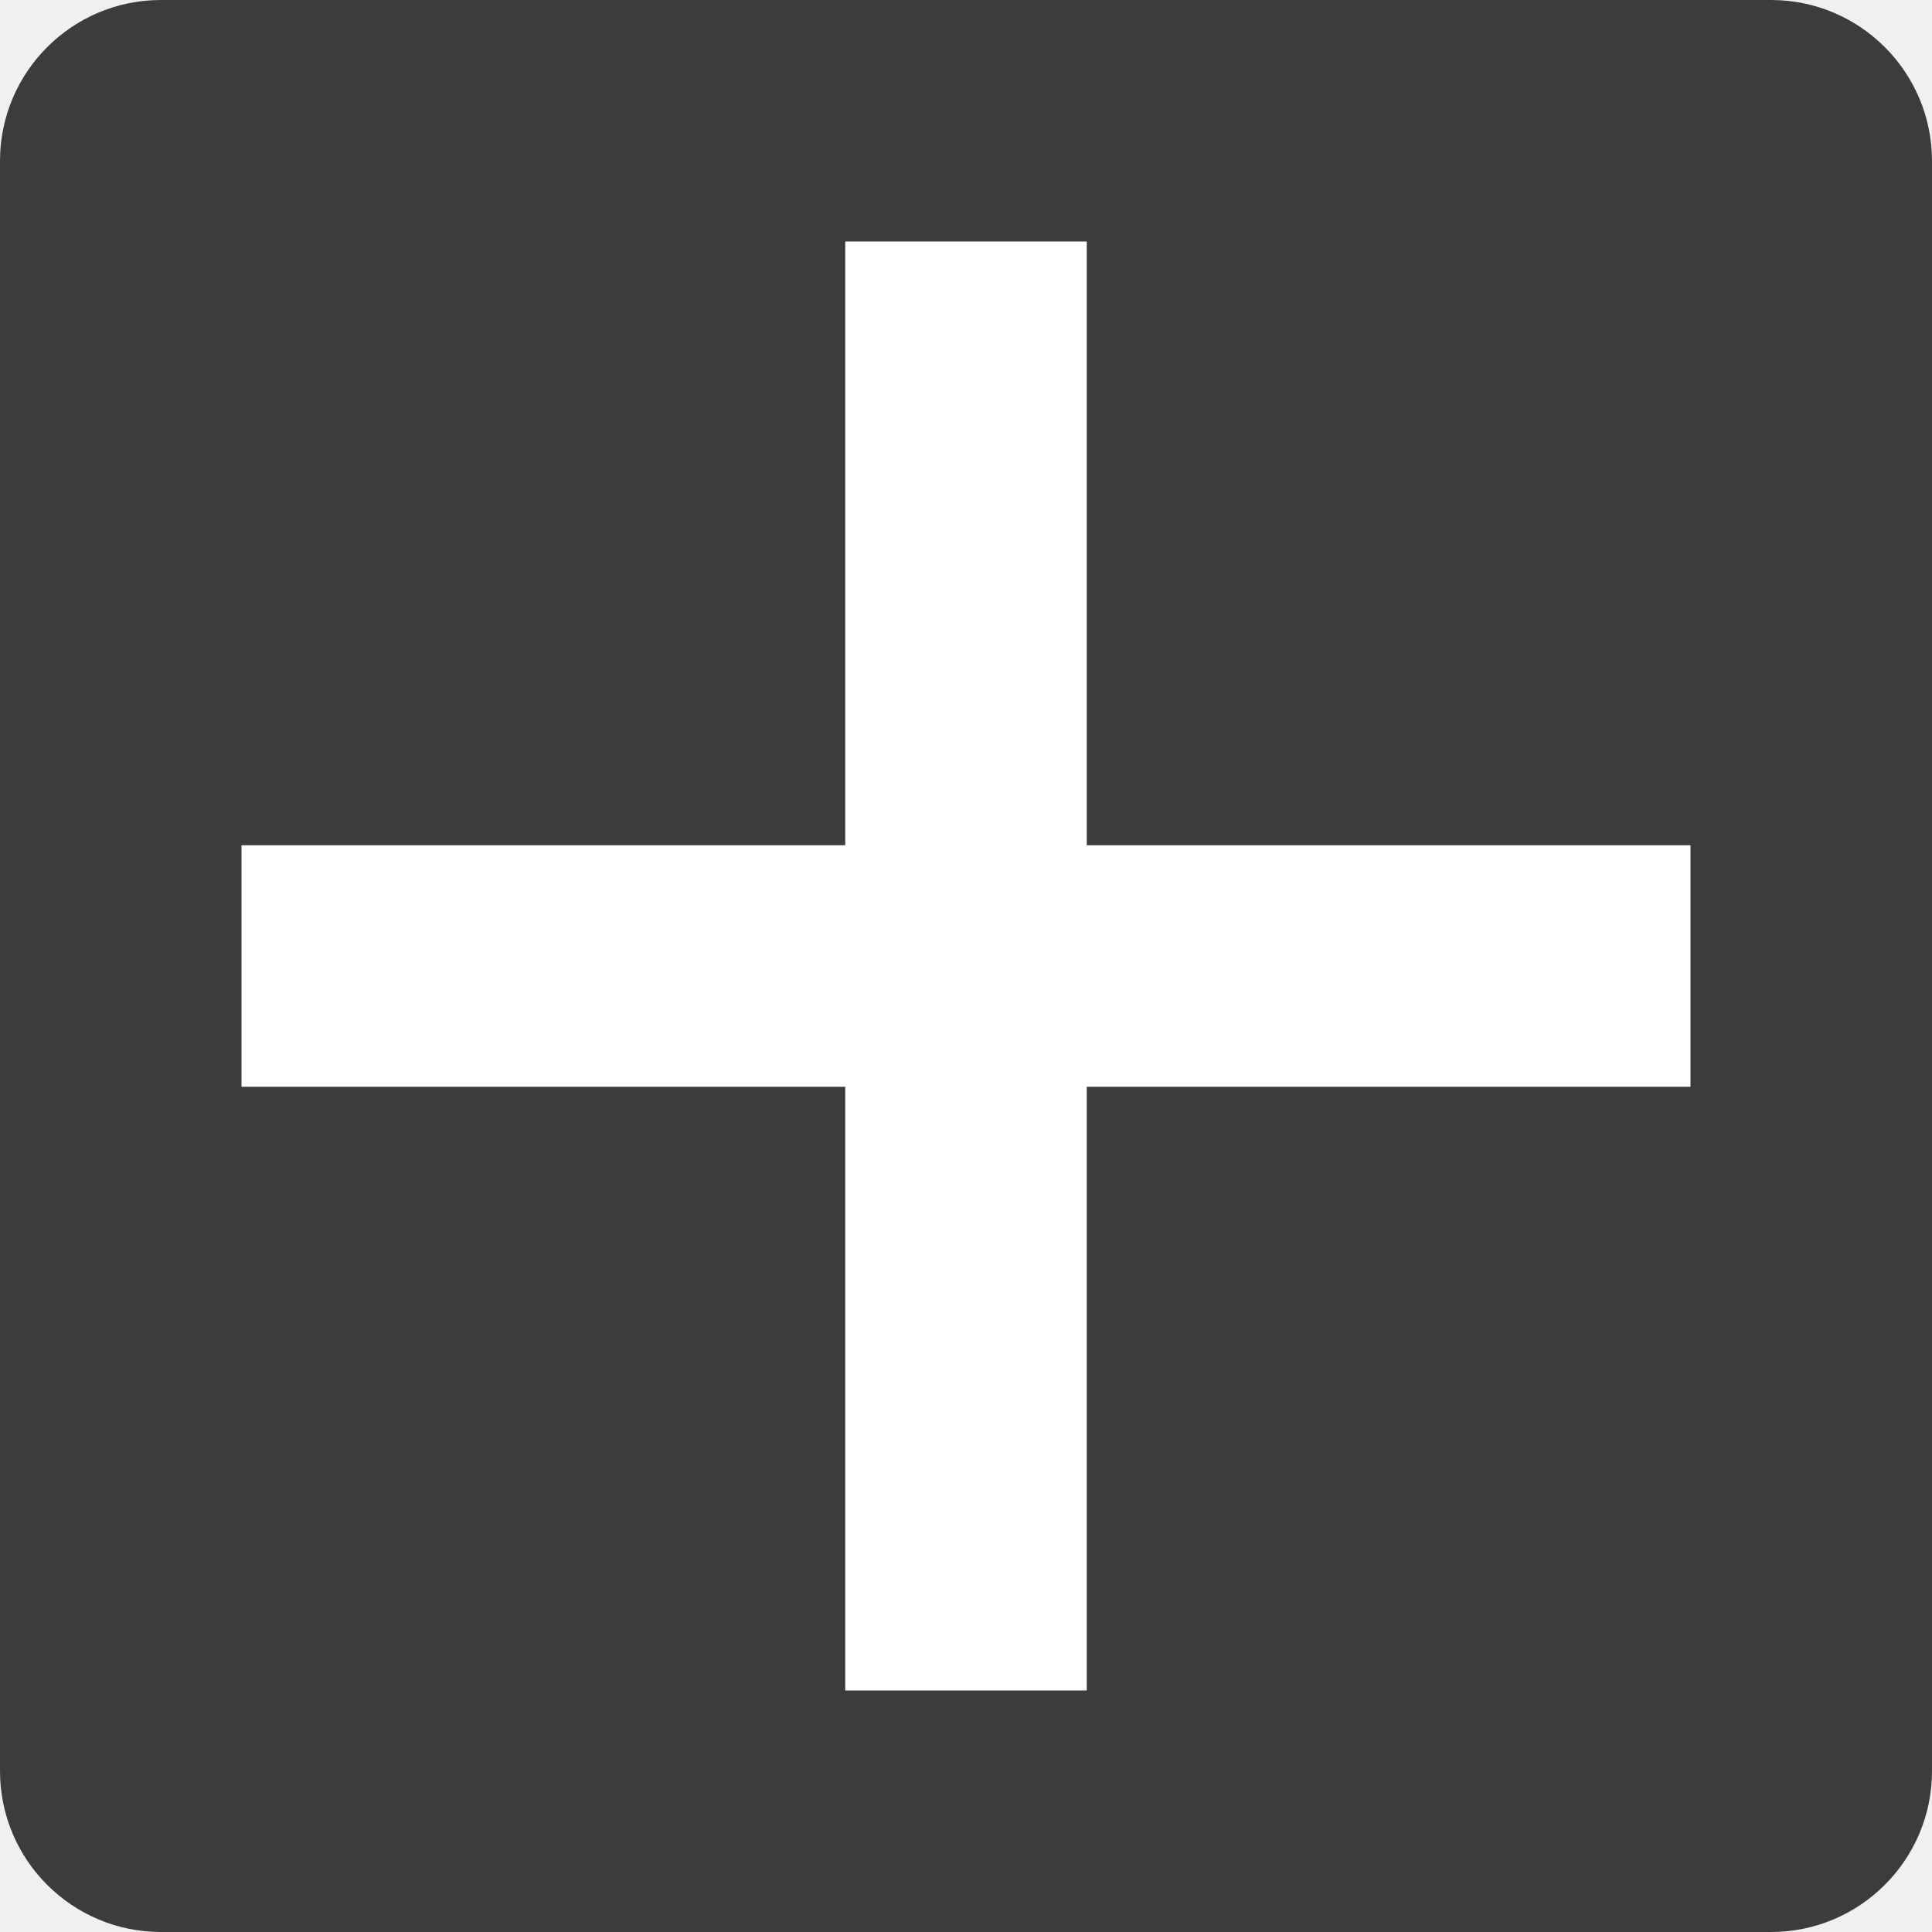
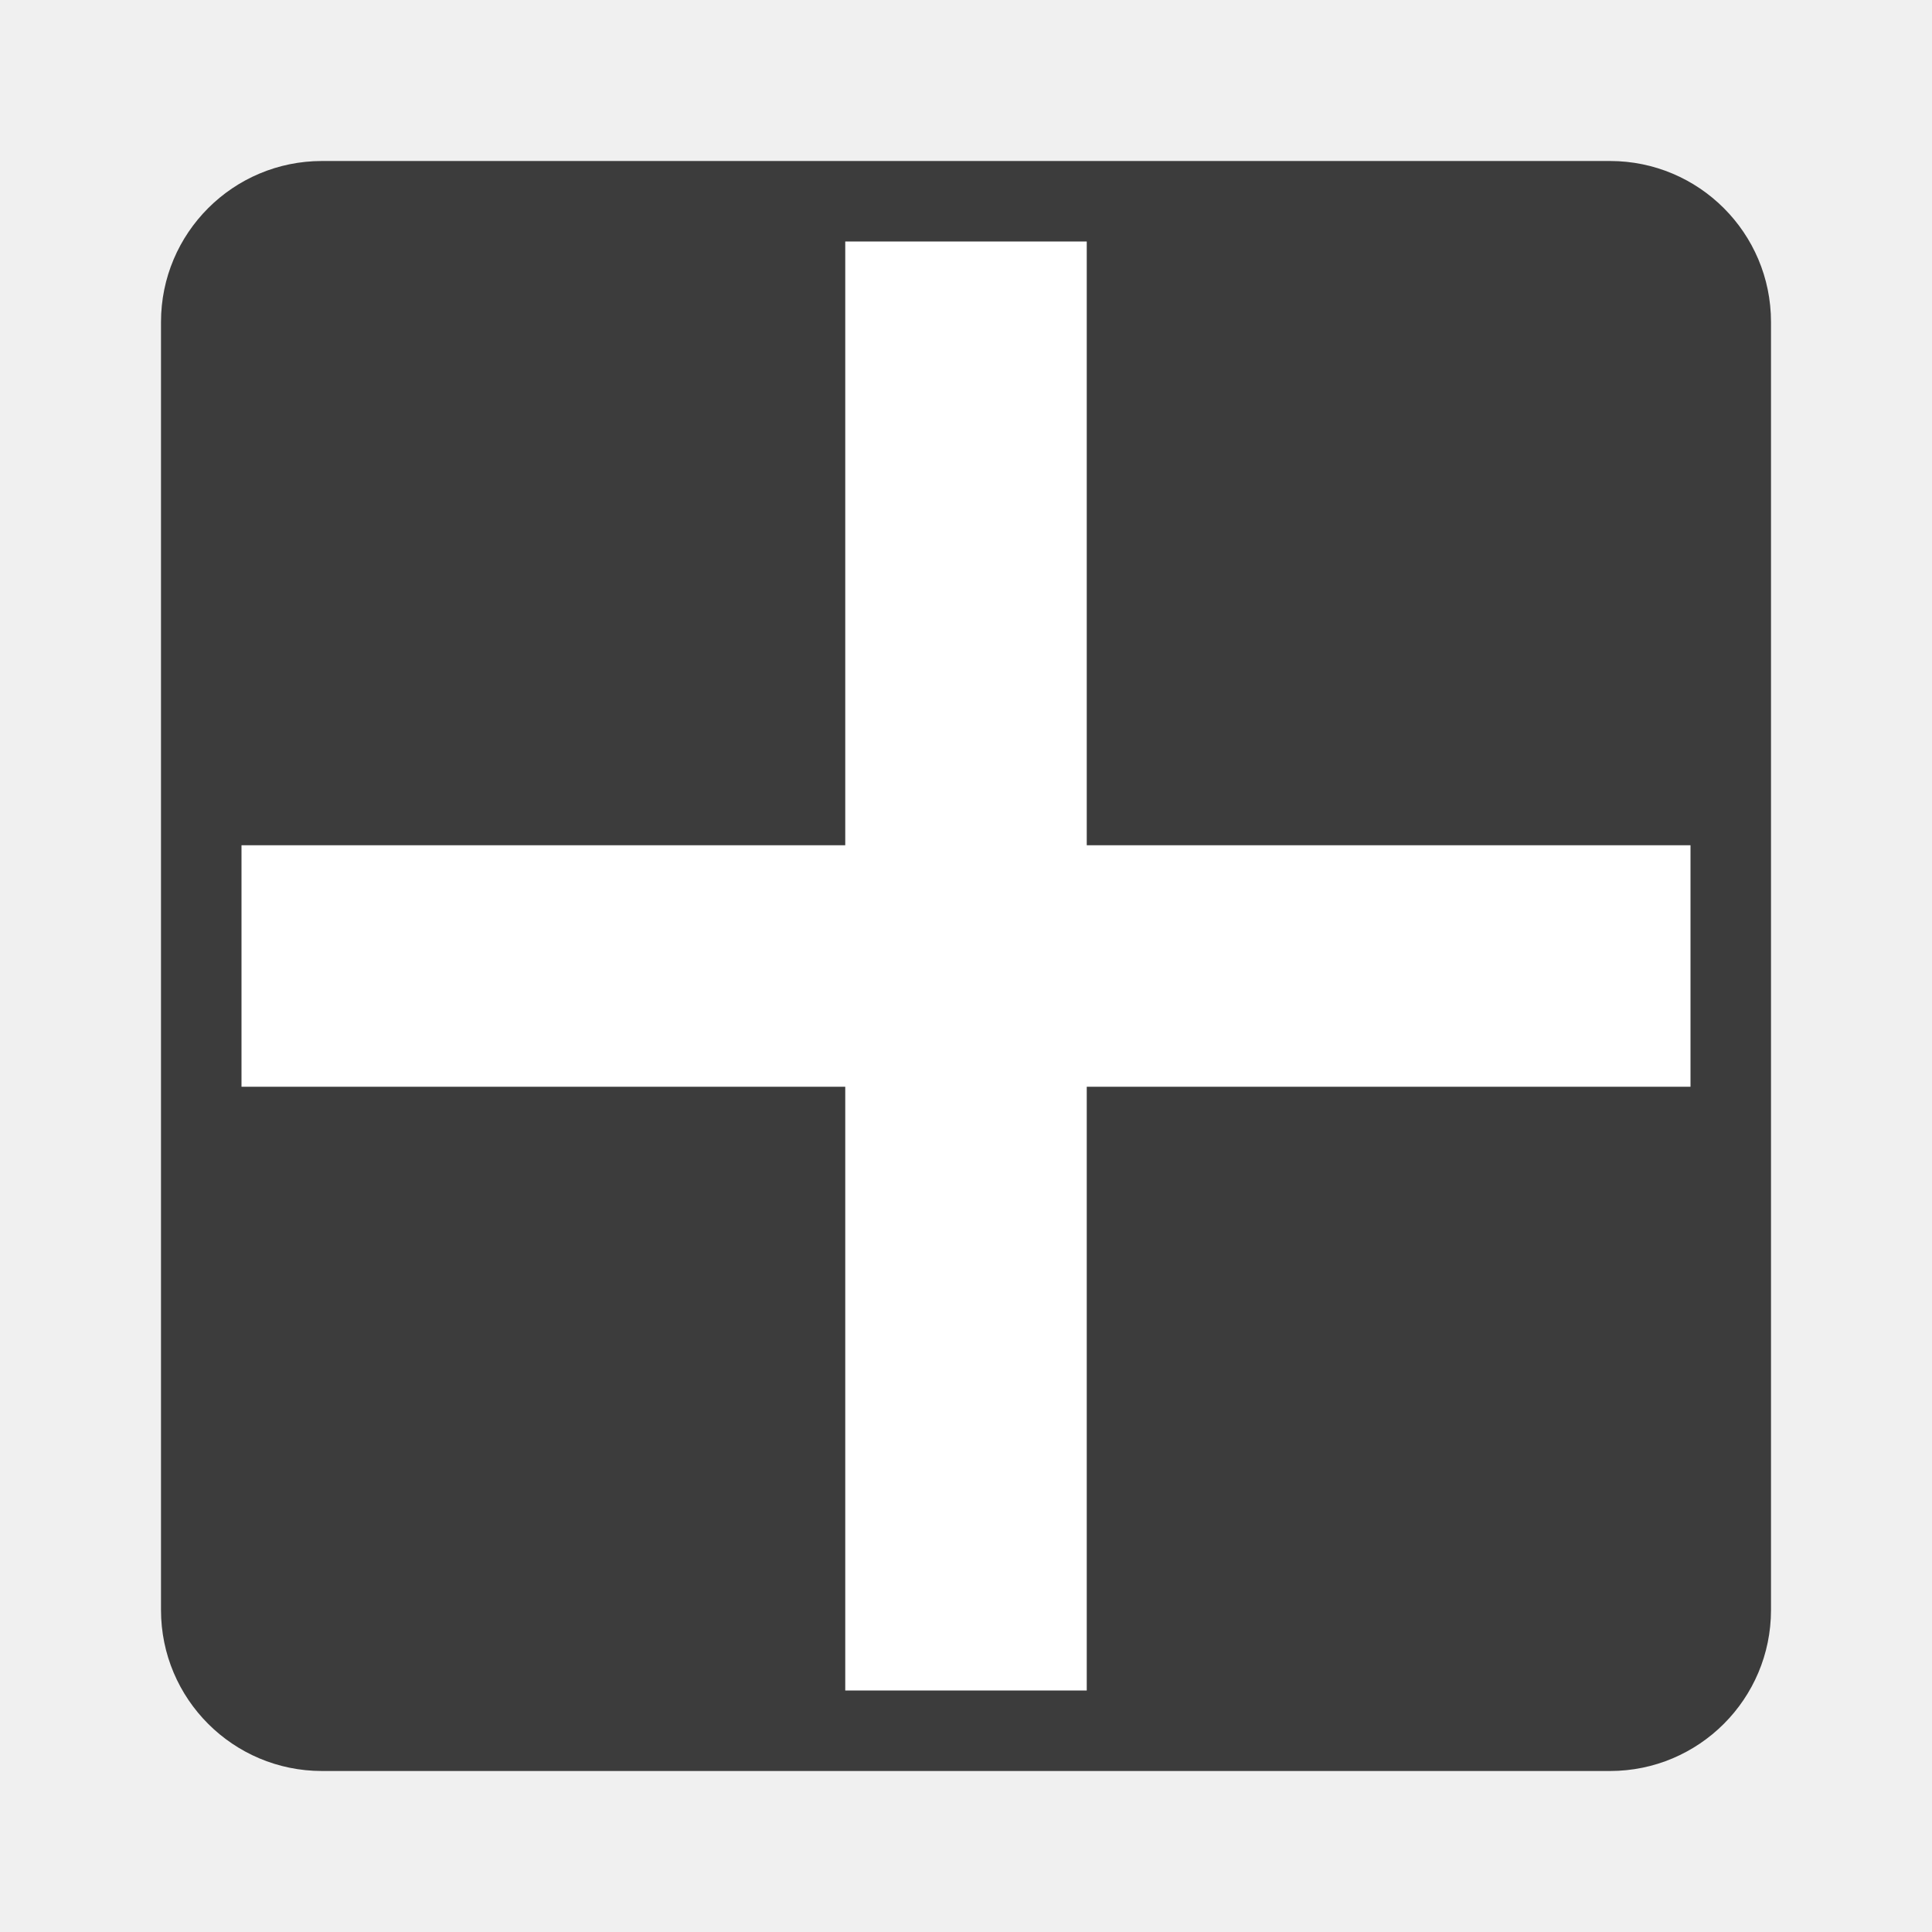
<svg xmlns="http://www.w3.org/2000/svg" width="24" height="24">
-   <rect width="24" height="24" x="0" y="0" rx="2" ry="2" fill="rgb(60,60,60)" />
+   <rect width="20" height="20" x="2" y="2" rx="2" ry="2" fill="rgb(60,60,60)" />
  <line x1="12" y1="3" x2="12" y2="21" style="stroke:white;stroke-width:3" />
  <line x1="3" y1="12" x2="21" y2="12" style="stroke:white;stroke-width:3" />
</svg>
